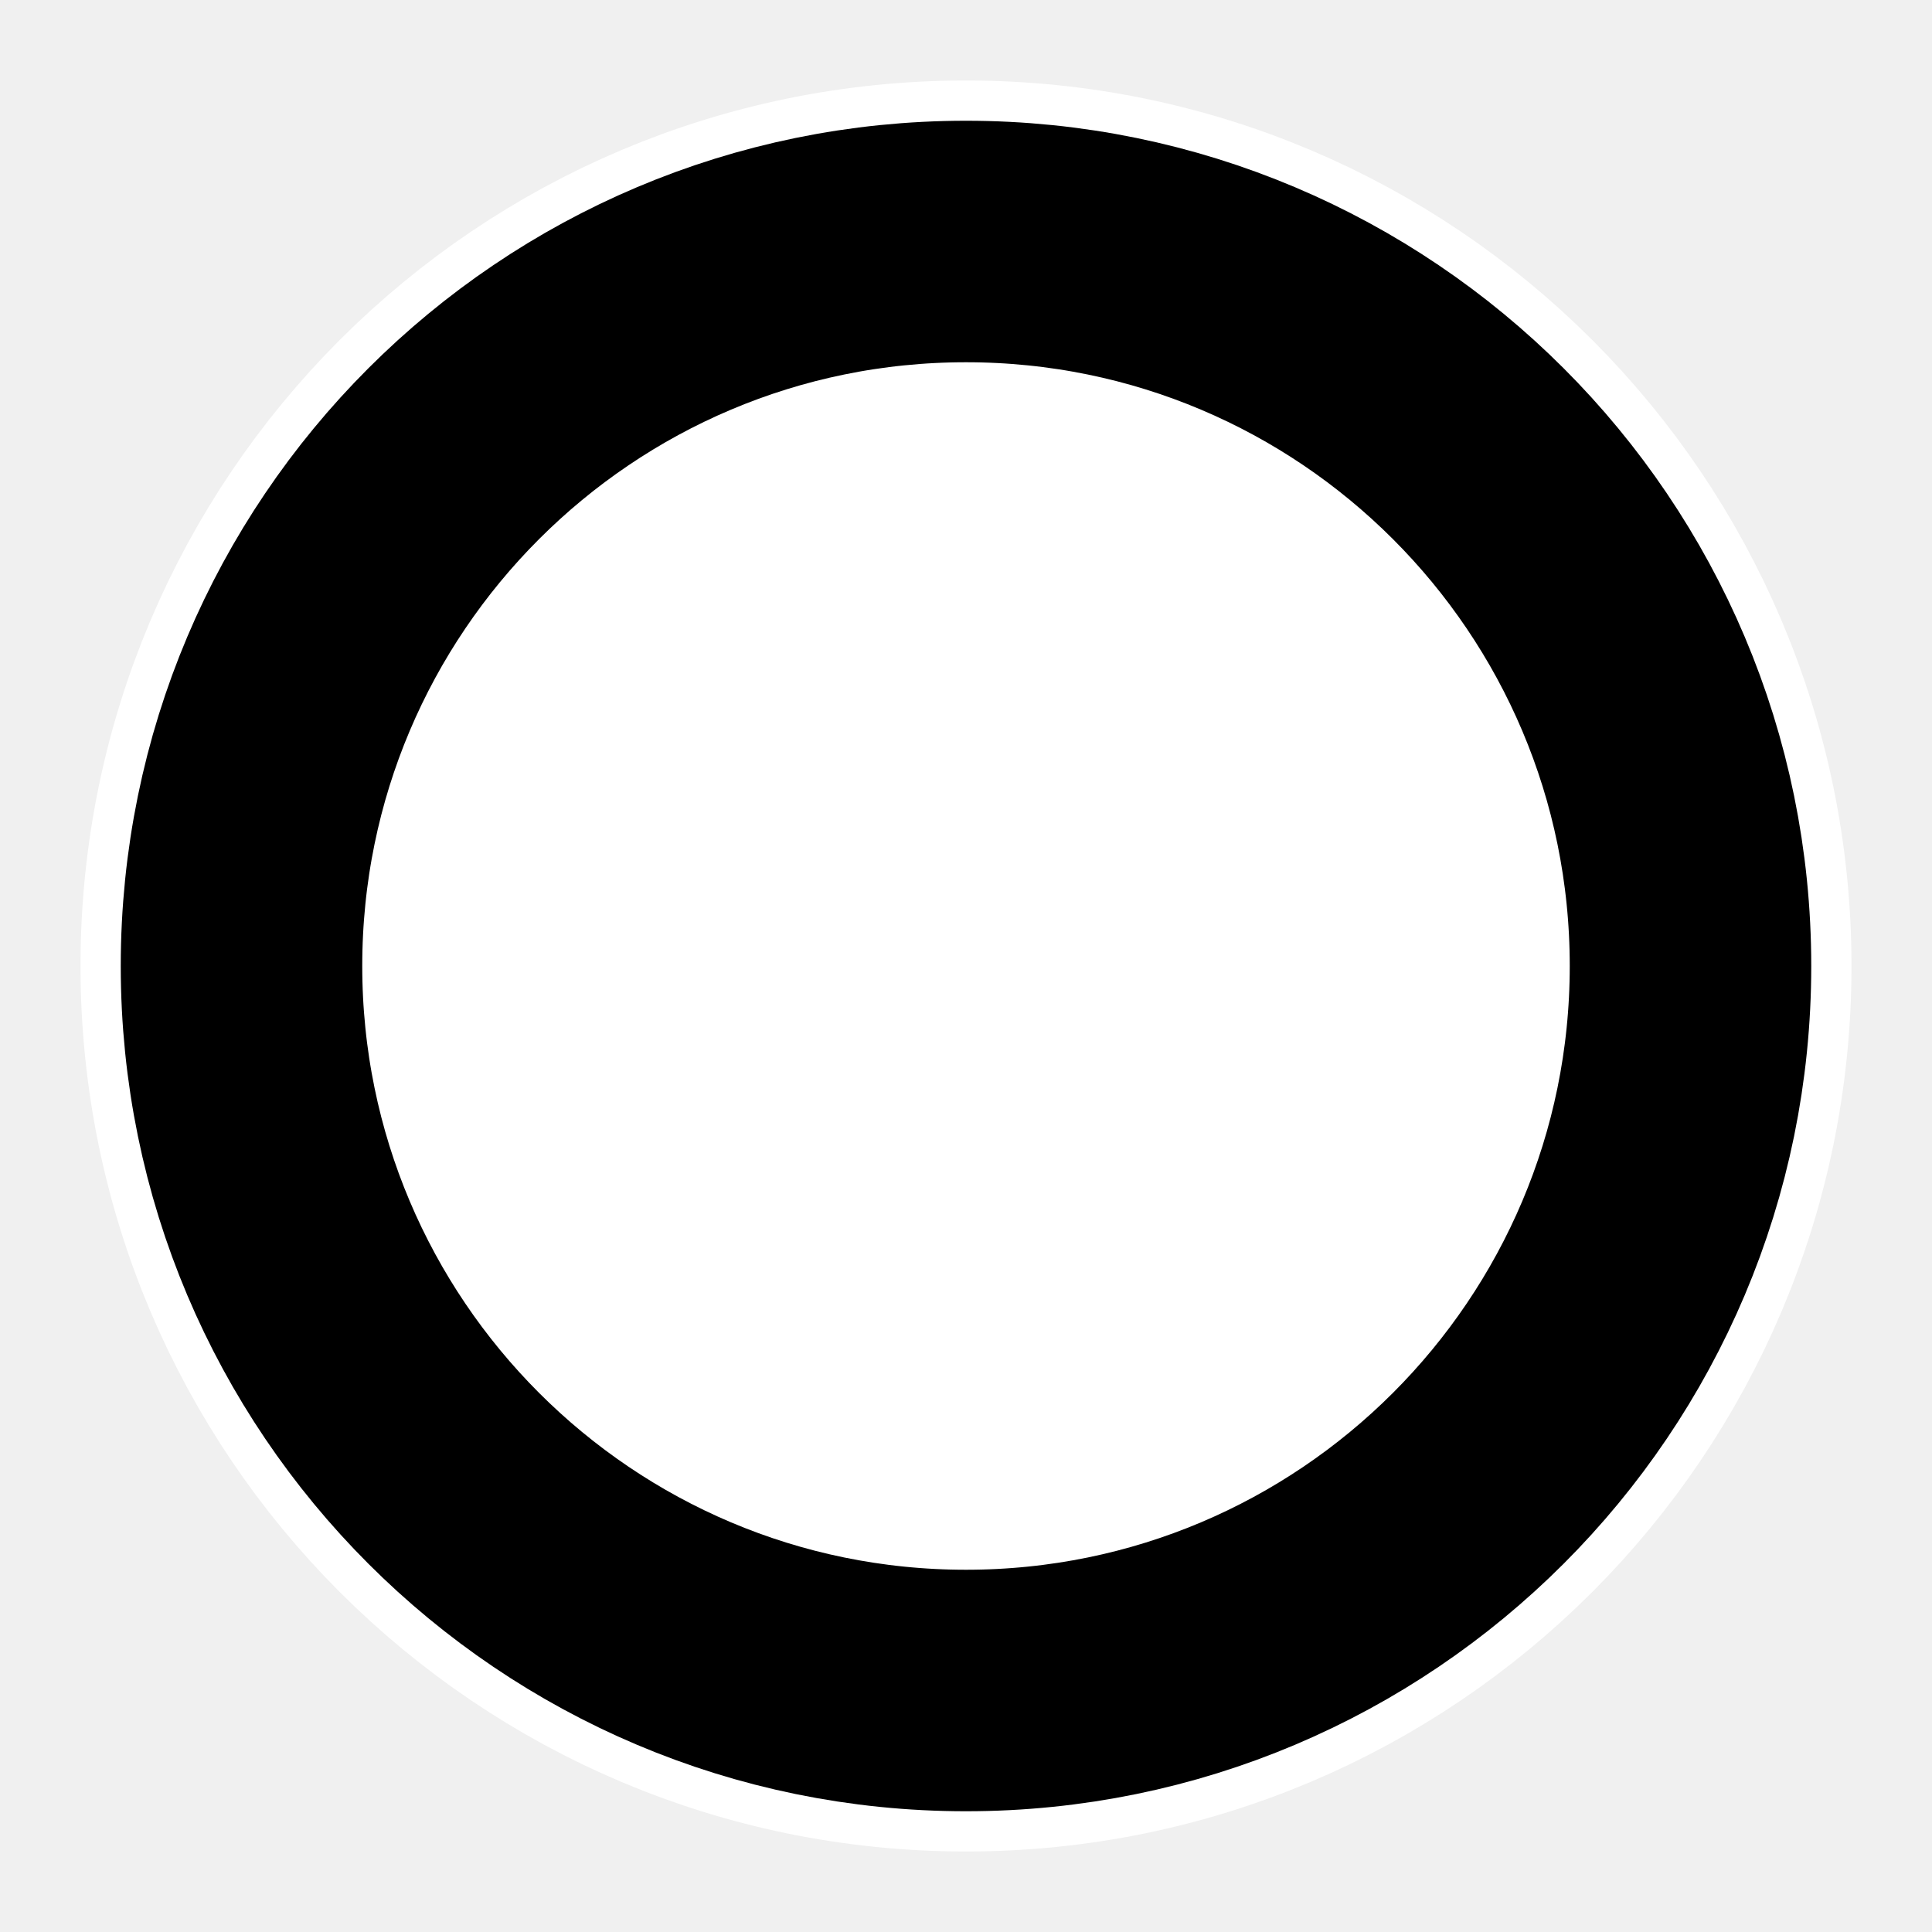
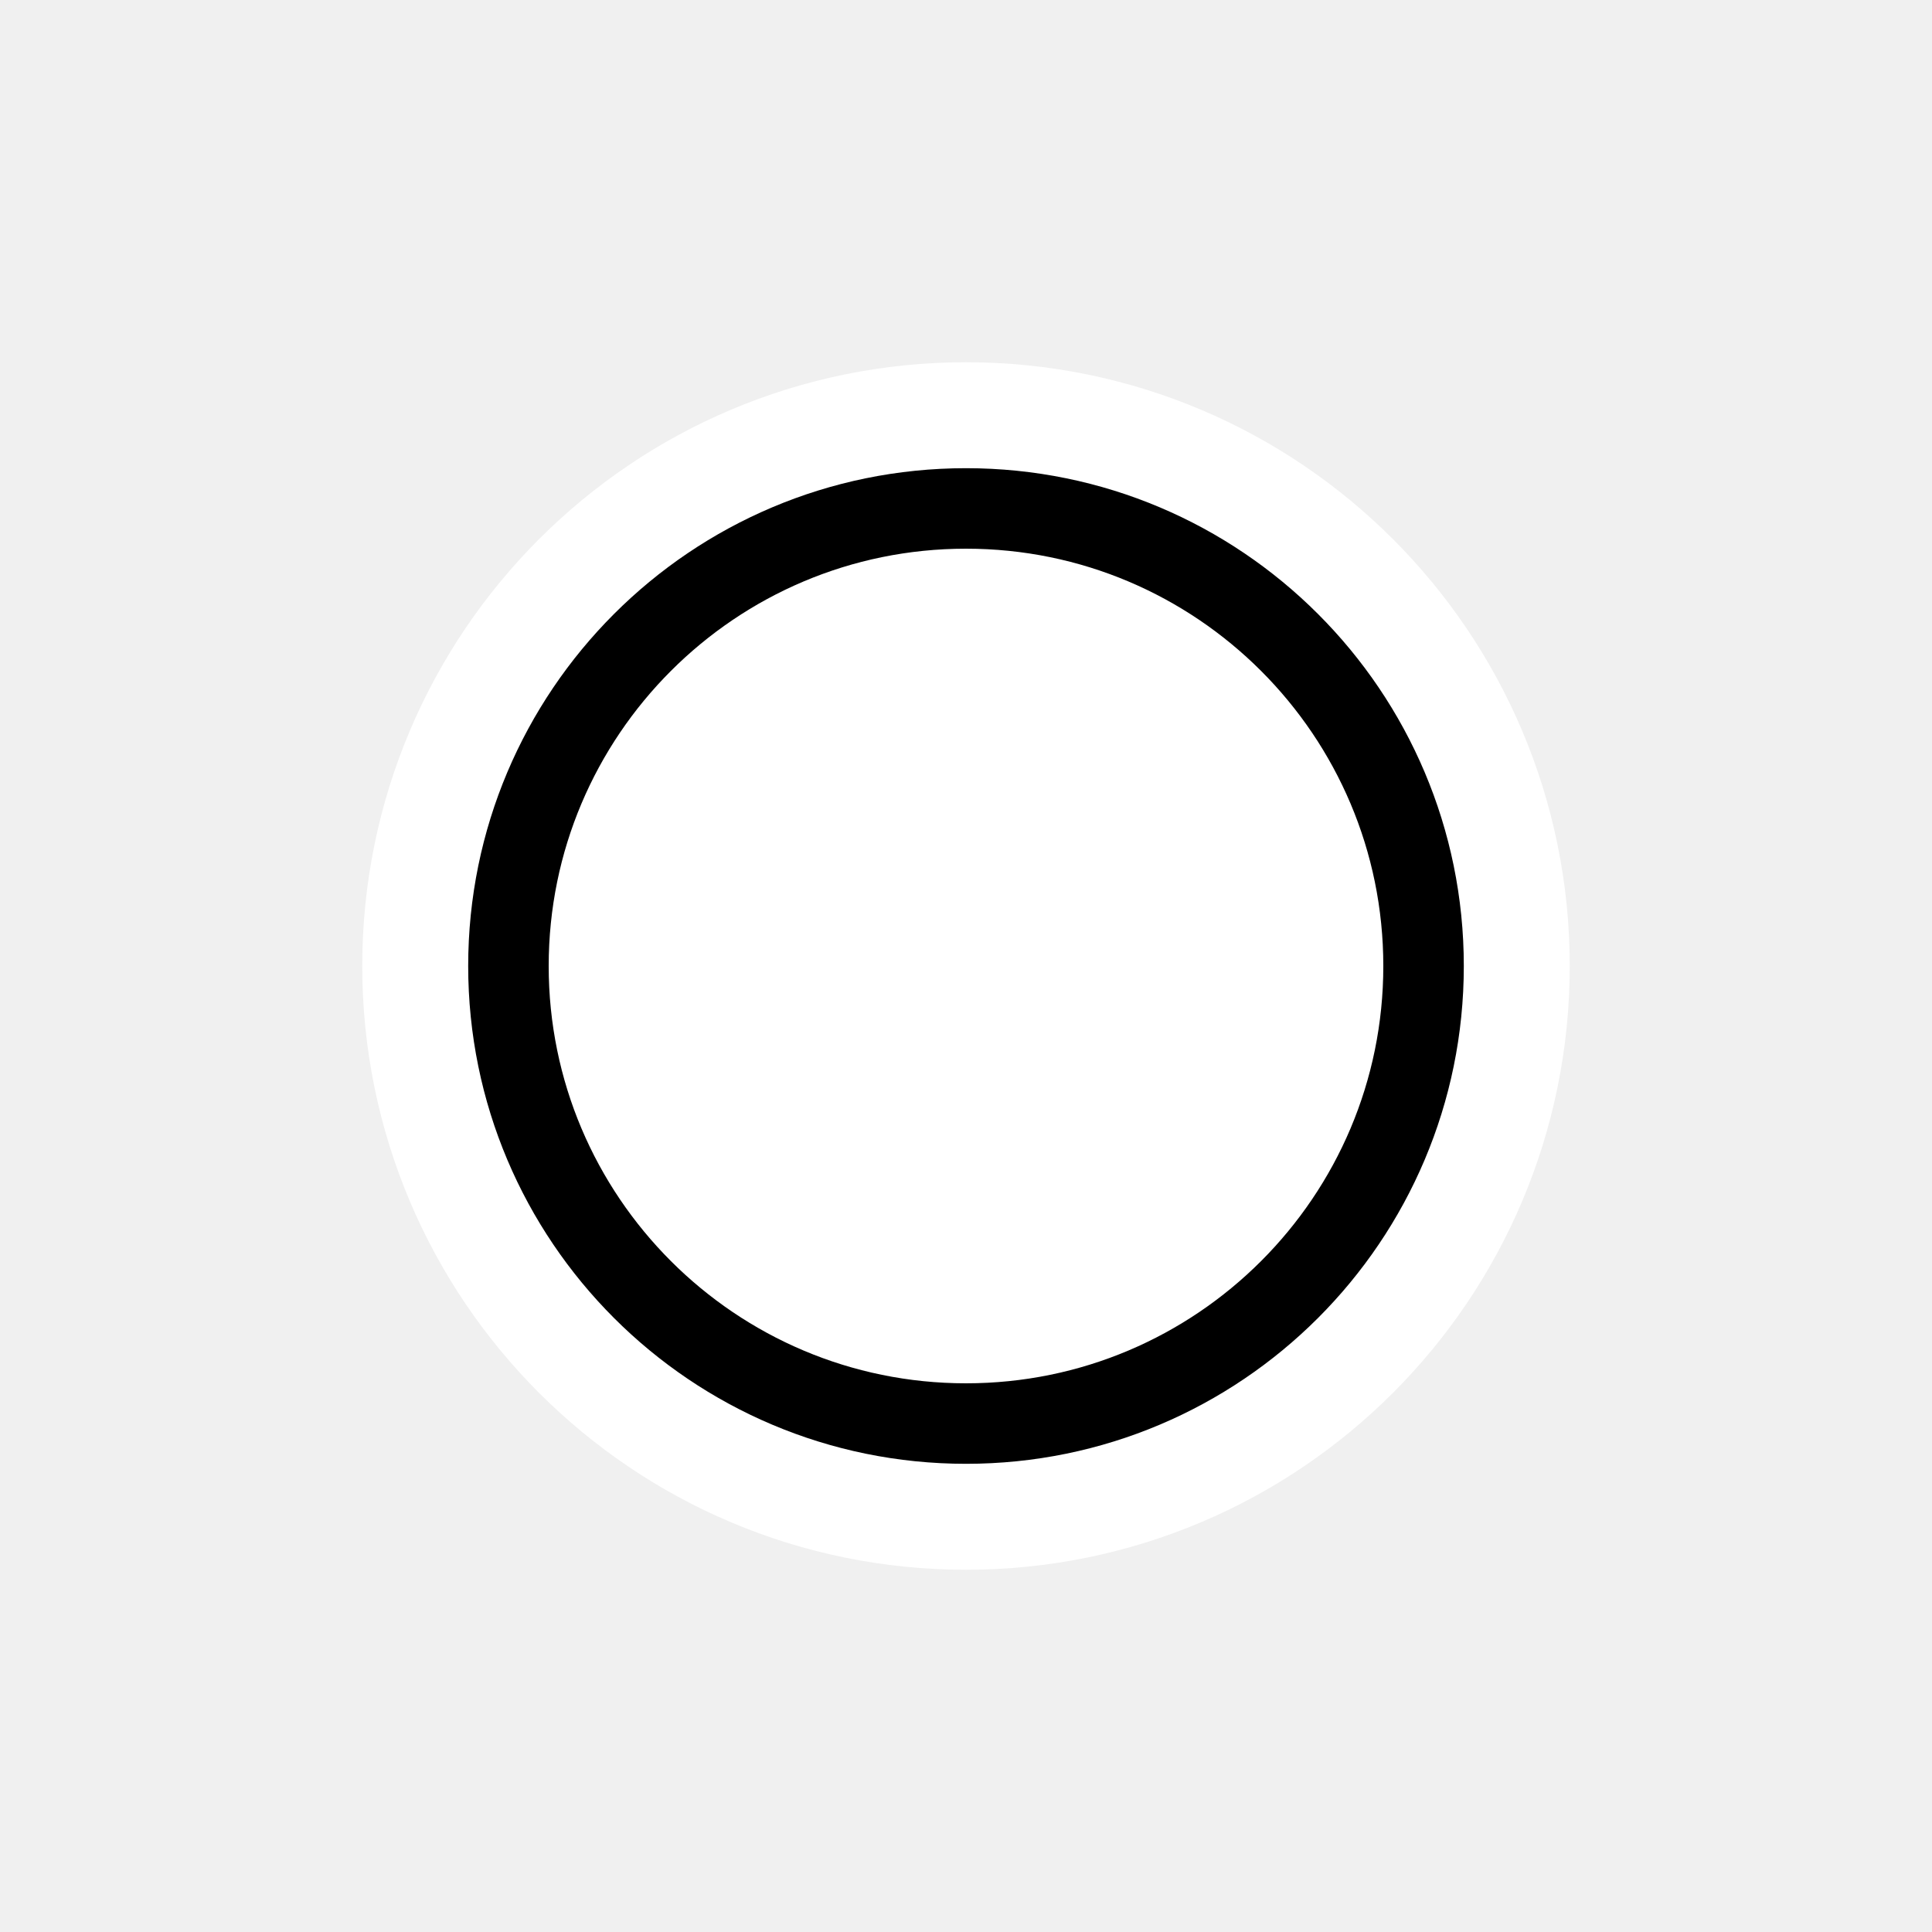
- <svg xmlns="http://www.w3.org/2000/svg" version="1.1" id="Capa_2" x="0px" y="0px" viewBox="0 0 24 24" style="enable-background:new 0 0 24 24;" xml:space="preserve">
-   <style type="text/css">
- 	.st0{fill:none;stroke:#FFFFFF;stroke-width:3;stroke-miterlimit:10;}
- 	.st1{fill:#FFFFFF;stroke:#000000;stroke-width:3;stroke-miterlimit:10;}
- </style>
-   <circle class="st0" cx="12" cy="12" r="9.5" />
-   <circle class="st1" cx="12" cy="12" r="9" />
+ <svg xmlns="http://www.w3.org/2000/svg" version="1.1" id="Capa_2" x="0px" y="0px" width="24px" height="24px" viewBox="488 488 24 24" enable-background="new 488 488 24 24" xml:space="preserve">
+   <circle fill="none" stroke="#FFFFFF" stroke-width="3" stroke-miterlimit="10" cx="500" cy="500" r="6" />
+   <circle fill="#FFFFFF" stroke="#000000" stroke-miterlimit="10" cx="500" cy="500" r="5.684" />
</svg>
